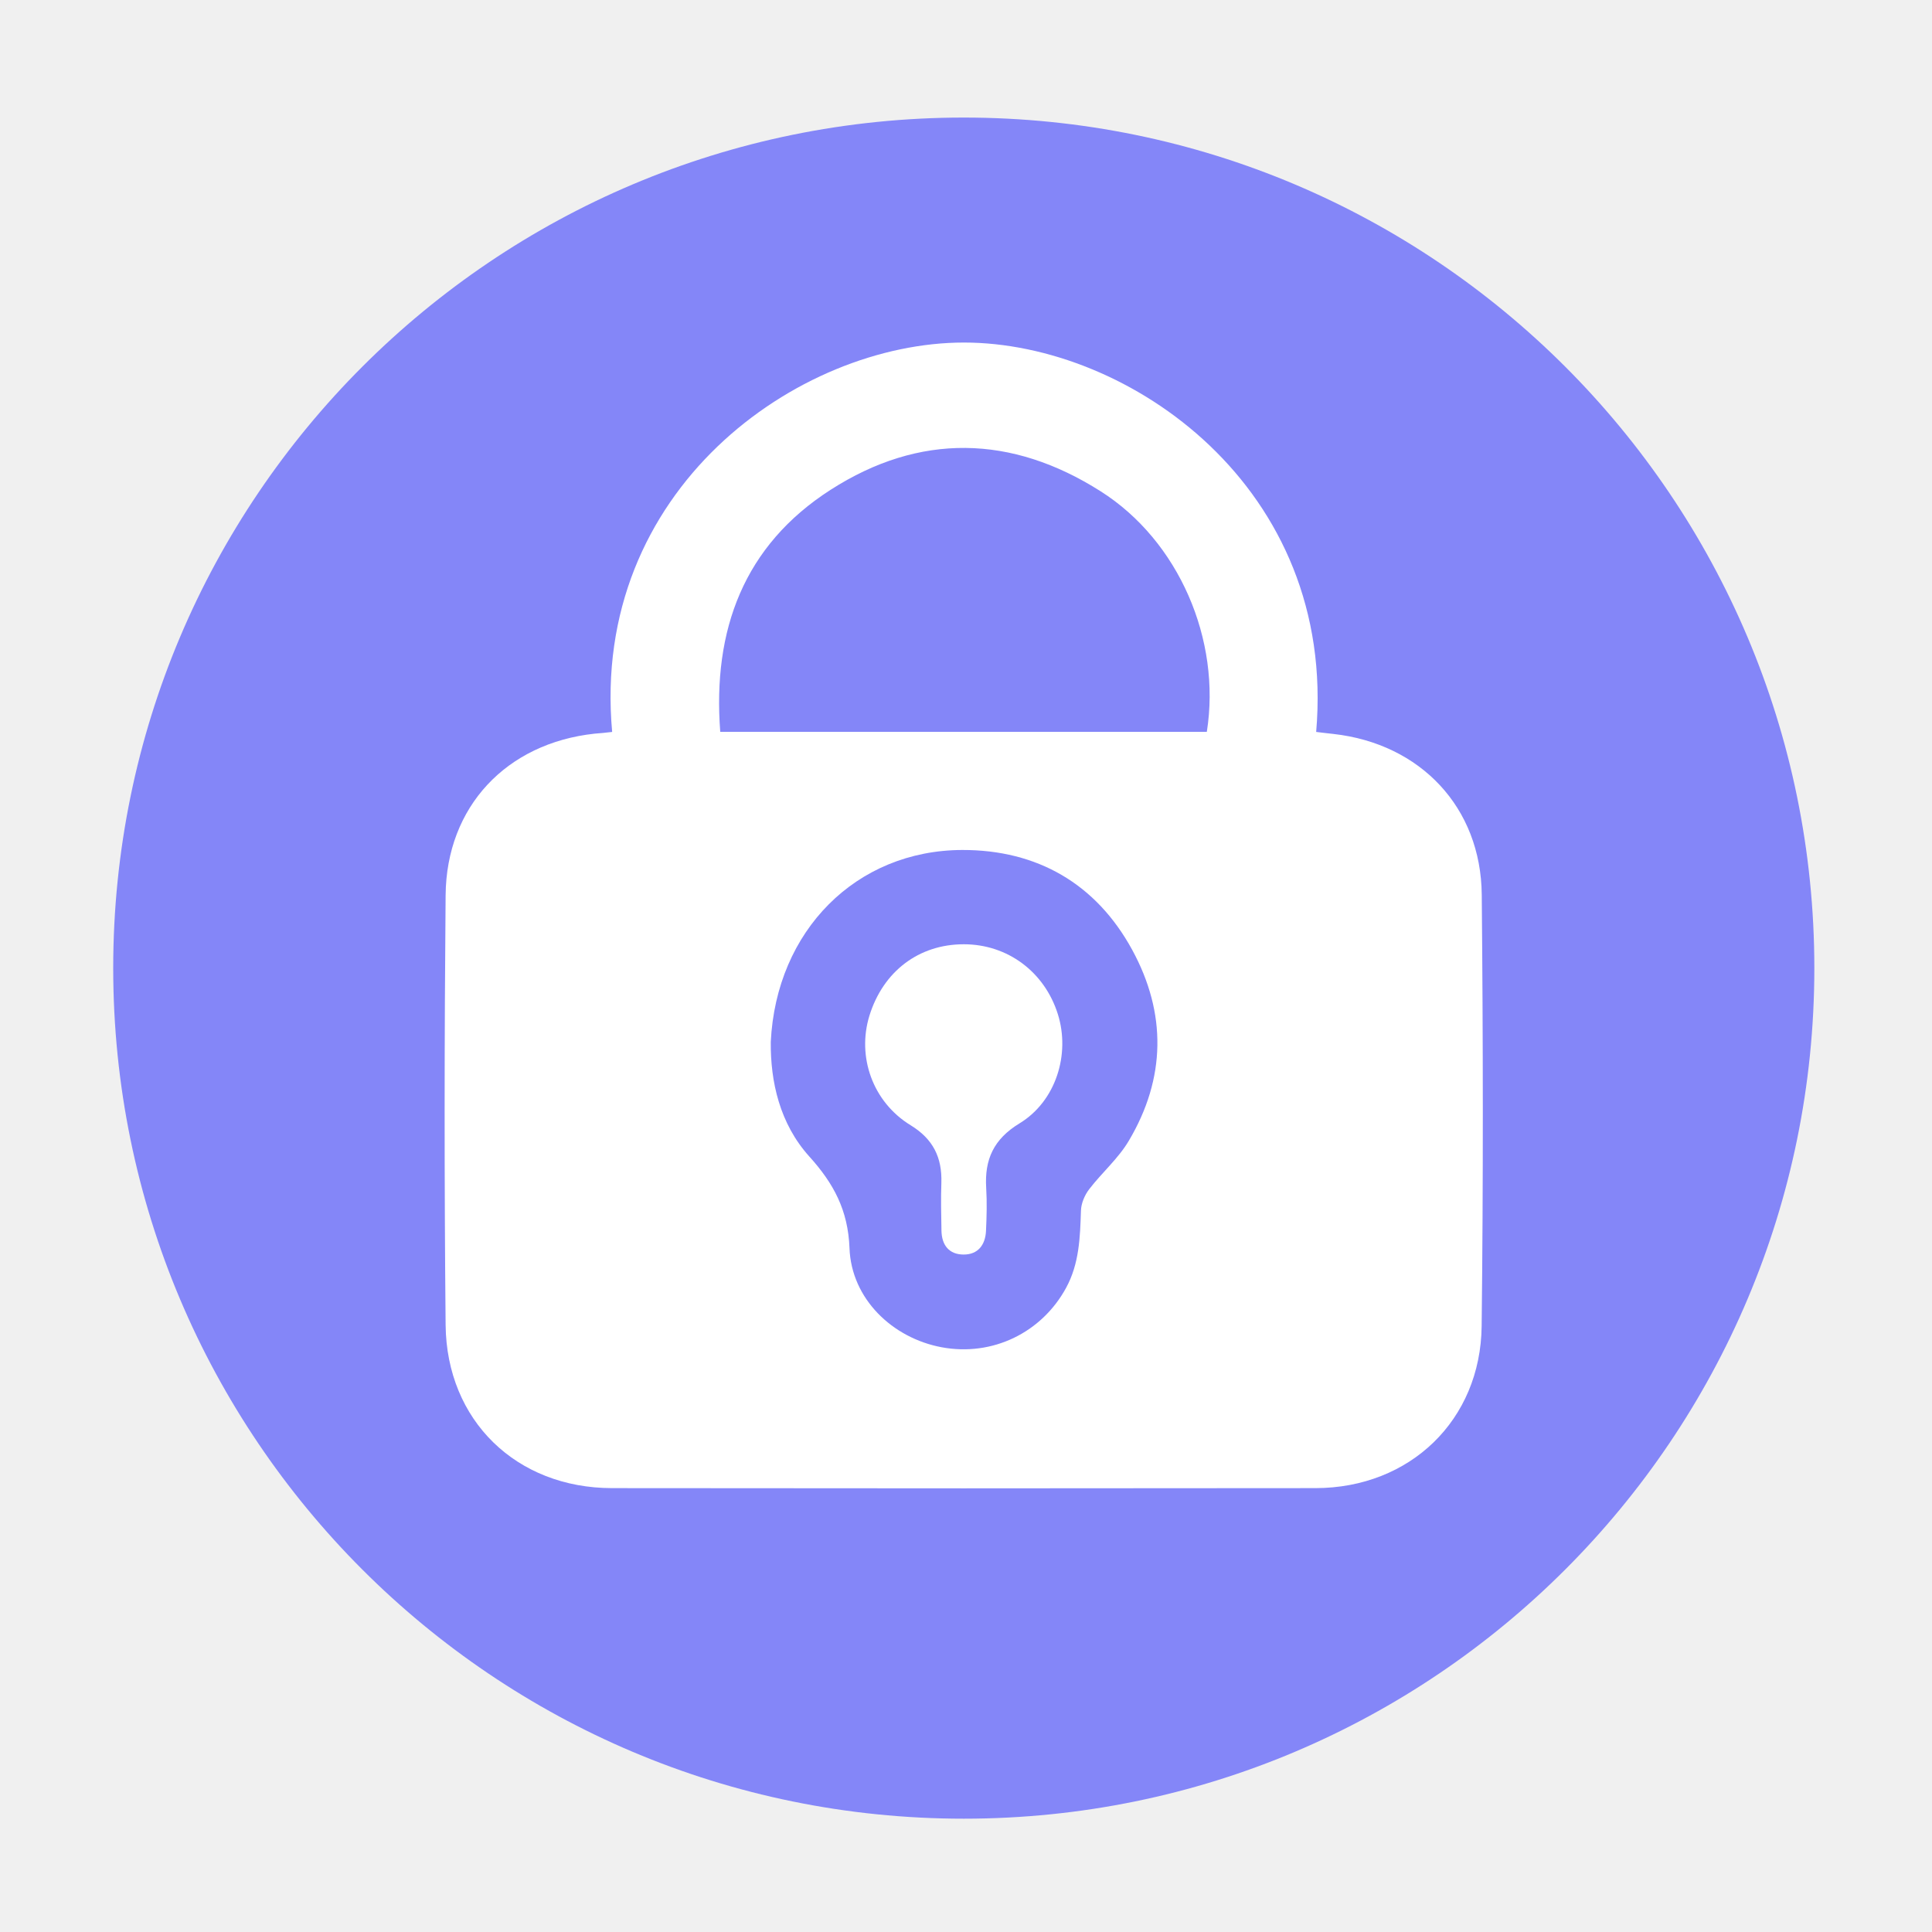
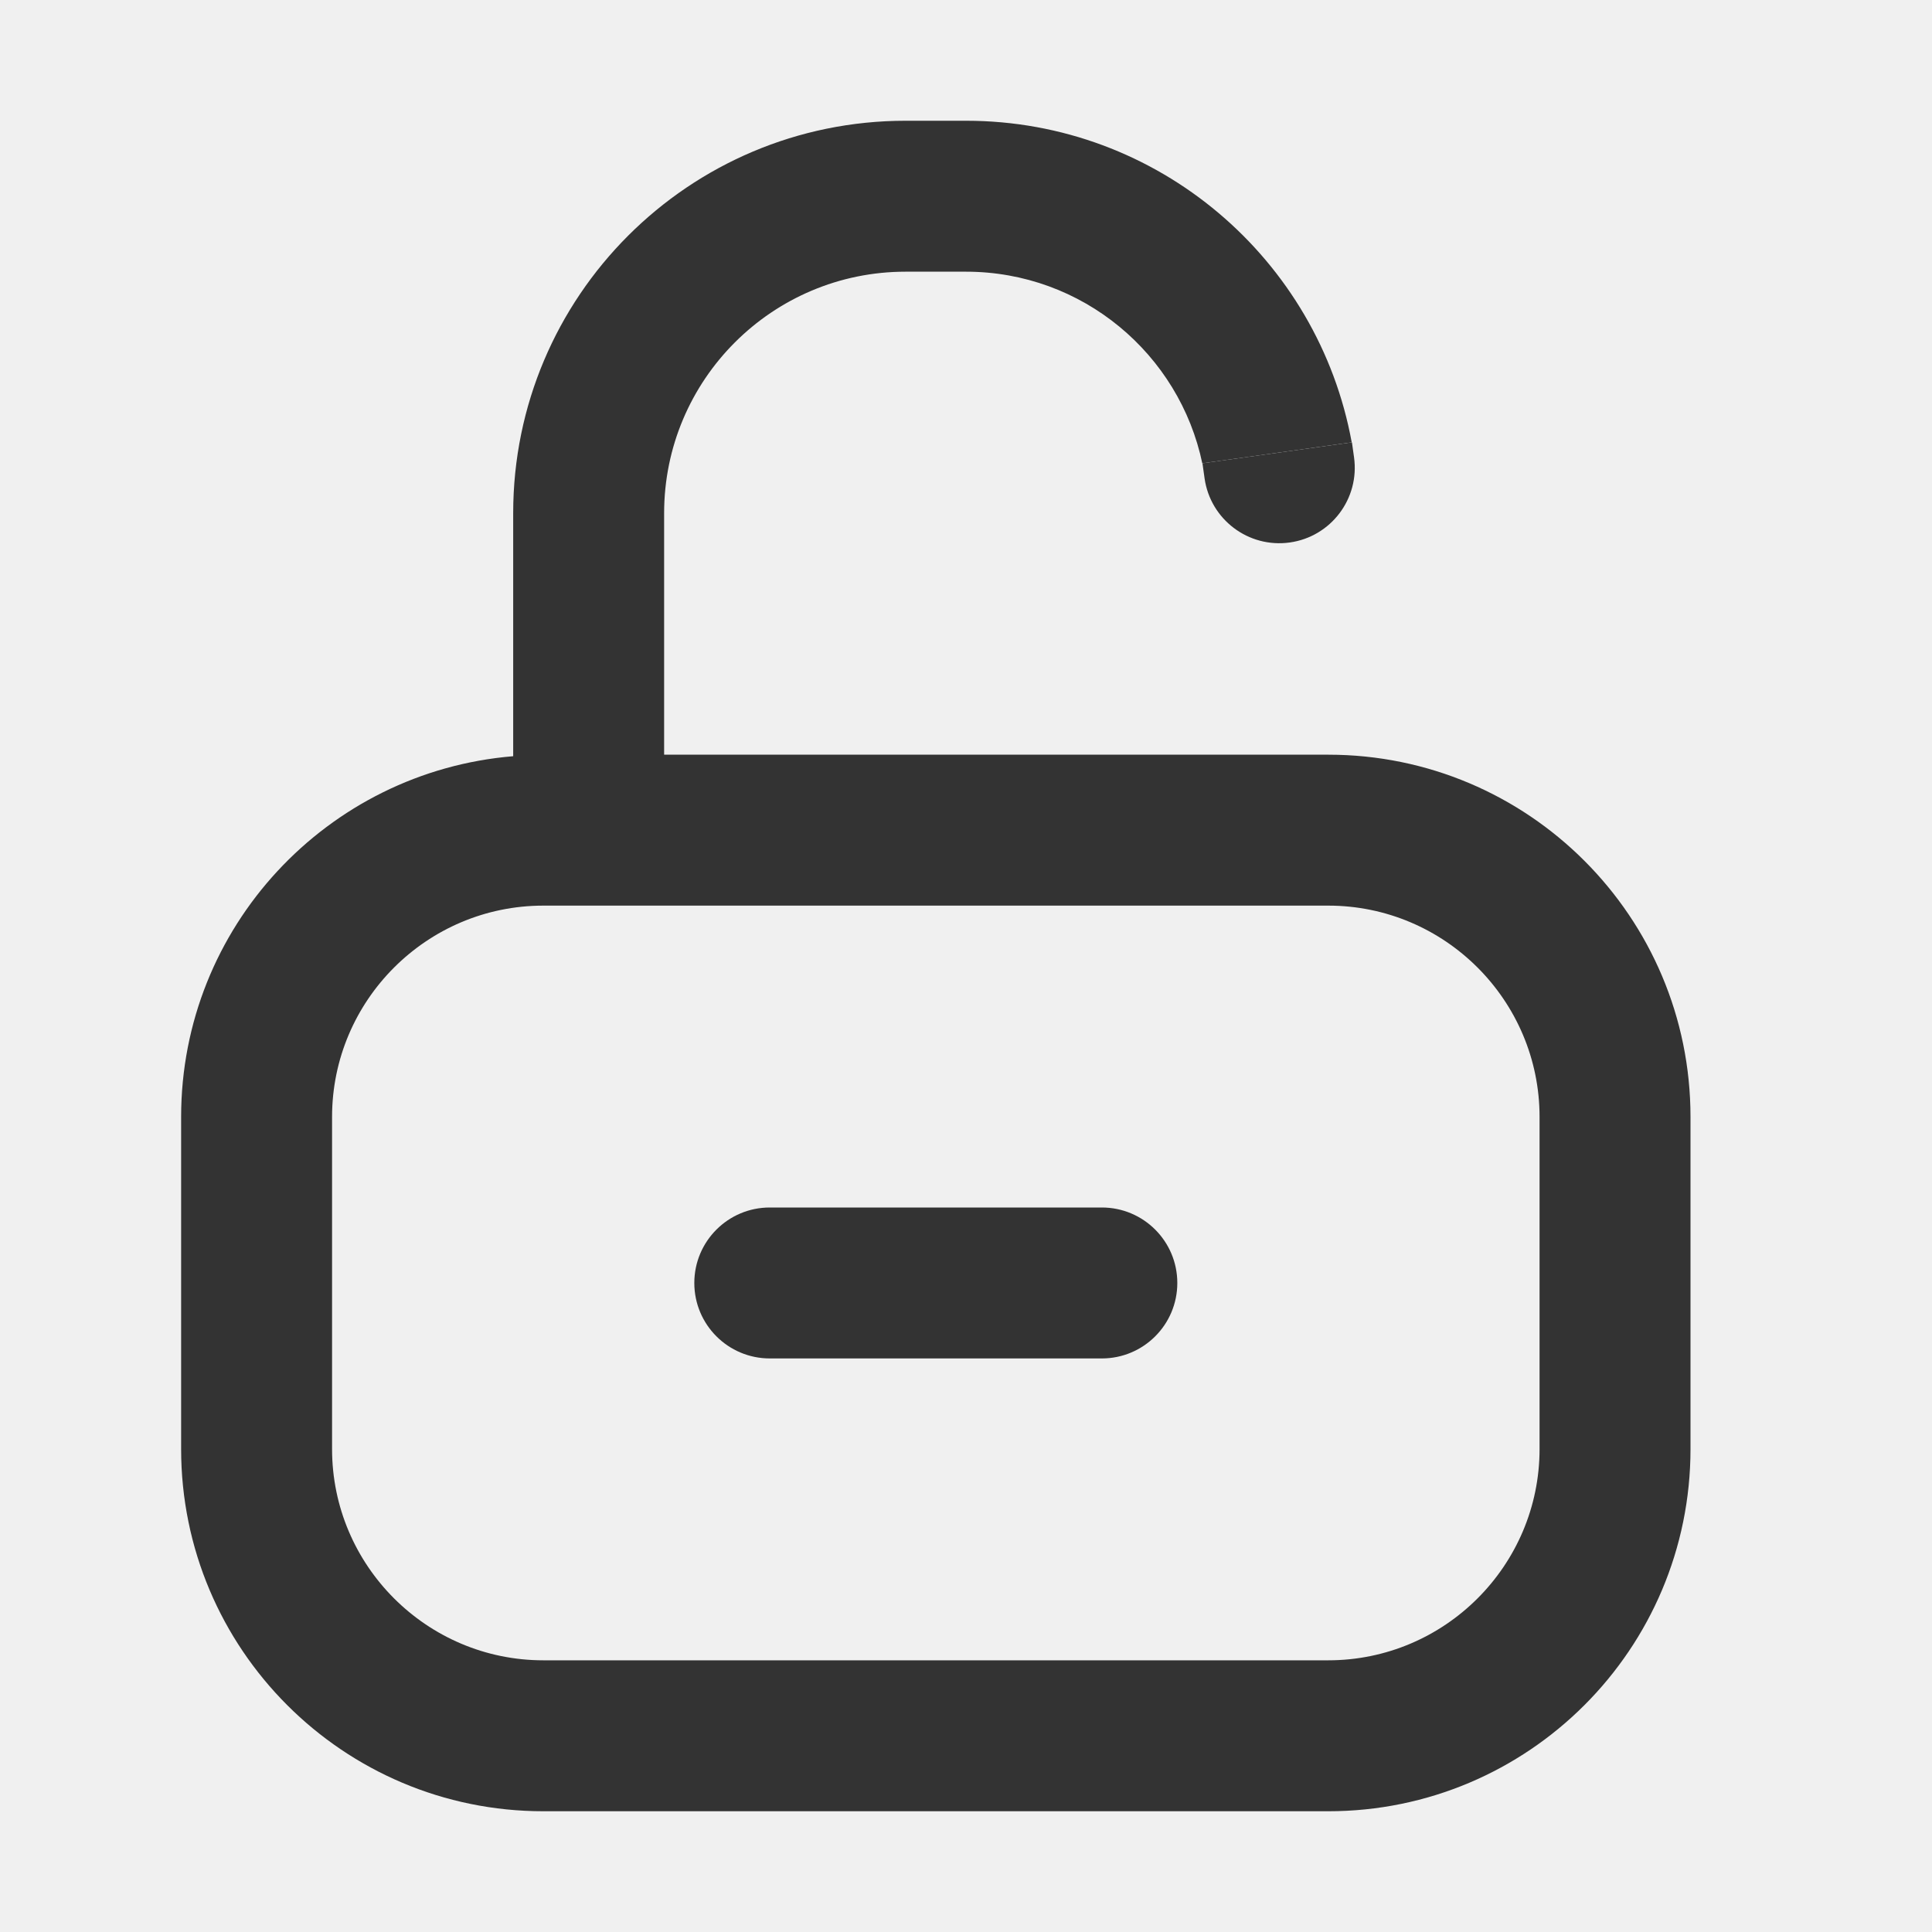
- <svg xmlns="http://www.w3.org/2000/svg" t="1646017350873" class="icon" viewBox="0 0 1024 1024" version="1.1" p-id="42588" width="32" height="32">
+ <svg xmlns="http://www.w3.org/2000/svg" t="1661414683145" class="icon" viewBox="0 0 1024 1024" version="1.1" p-id="2905" width="128" height="128">
  <defs>
-     <style type="text/css" />
+     <style type="text/css">@font-face { font-family: feedback-iconfont; src: url("//at.alicdn.com/t/font_1031158_u69w8yhxdu.woff2?t=1630033759944") format("woff2"), url("//at.alicdn.com/t/font_1031158_u69w8yhxdu.woff?t=1630033759944") format("woff"), url("//at.alicdn.com/t/font_1031158_u69w8yhxdu.ttf?t=1630033759944") format("truetype"); }
+ </style>
  </defs>
-   <path d="M510.822 513.126m-450.816 0a450.816 450.816 0 1 0 901.632 0 450.816 450.816 0 1 0-901.632 0Z" fill="#8486F8" p-id="42589" />
-   <path d="M324.454 387.942c-11.622-128.205 98.304-206.387 186.47-206.387 87.552 0 197.786 77.056 186.675 206.387 3.072 0.358 6.144 0.768 9.216 1.075 46.029 5.171 78.131 38.912 78.541 85.197 0.717 76.237 0.819 152.474-0.051 228.659-0.563 49.92-38.093 85.811-88.064 85.862-124.314 0.154-248.627 0.154-372.89 0-50.586-0.051-87.654-35.738-88.166-86.477-0.717-75.93-0.666-151.859 0-227.789 0.41-46.95 32.256-80.538 78.899-85.606 2.97-0.205 5.837-0.512 9.37-0.922z m57.293-0.051h257.894c7.731-48.794-14.899-101.274-56.269-127.488-47.206-30.003-96.051-31.027-143.104-0.819-45.978 29.491-62.669 74.24-58.522 128.307z m26.778 164.352c-0.205 20.992 4.71 43.264 20.378 60.672 12.954 14.336 20.582 28.467 21.35 48.64 0.973 26.829 22.733 47.667 48.896 52.531 26.778 4.966 52.89-7.629 65.894-31.488 7.014-12.851 7.424-26.829 7.885-40.909 0.102-3.84 1.946-8.243 4.352-11.366 6.707-8.755 15.411-16.23 20.992-25.651 19.712-33.178 20.122-67.686 1.792-101.274-19.149-35.072-50.432-52.992-90.061-52.89-56.218 0.154-98.611 42.752-101.478 101.734z" fill="#FFFFFF" p-id="42590" />
-   <path d="M510.822 500.48c23.194 0 42.803 14.592 49.869 37.069 6.656 21.248-1.024 46.131-20.326 57.856-13.722 8.346-18.586 19.149-17.664 34.202 0.461 7.578 0.256 15.206-0.102 22.835-0.358 7.322-4.198 12.544-11.93 12.493-7.68-0.051-11.52-5.018-11.674-12.595-0.154-8.499-0.358-16.998-0.051-25.446 0.41-13.414-4.352-23.194-16.333-30.515-20.122-12.339-28.467-36.301-21.811-58.01 7.27-23.501 26.163-37.888 50.022-37.888z" fill="#FFFFFF" p-id="42591" />
+   <path d="M704 400H352V272c0-70.692 57.308-128 128-128h32c61.684 0 113.154 43.641 125.276 101.726l0.052-0.184 79.114-11.082C698.747 137.531 614.038 64 512 64h-32c-114.875 0-208 93.125-208 208v128.808C173.467 408.957 96 491.362 96 592v176c0 106.038 85.962 192 192 192h416c106.039 0 192-85.962 192-192V592c0-106.039-85.961-192-192-192z m112 368c0 61.757-50.242 112-112 112H288c-61.757 0-112-50.243-112-112V592c0-61.758 50.243-112 112-112h416c61.758 0 112 50.242 112 112v176z" fill="#333333" p-id="2906" />
+   <path d="M683.601 287.529c21.878-3.064 37.129-23.284 34.064-45.162l-1.11-7.923-79.227 11.098 1.11 7.923c3.065 21.878 23.285 37.129 45.163 34.064zM584 640H408c-22.092 0-40 17.908-40 40 0 22.091 17.908 40 40 40h176c22.092 0 40-17.909 40-40 0-22.092-17.908-40-40-40z" fill="#333333" p-id="2907" />
</svg>
